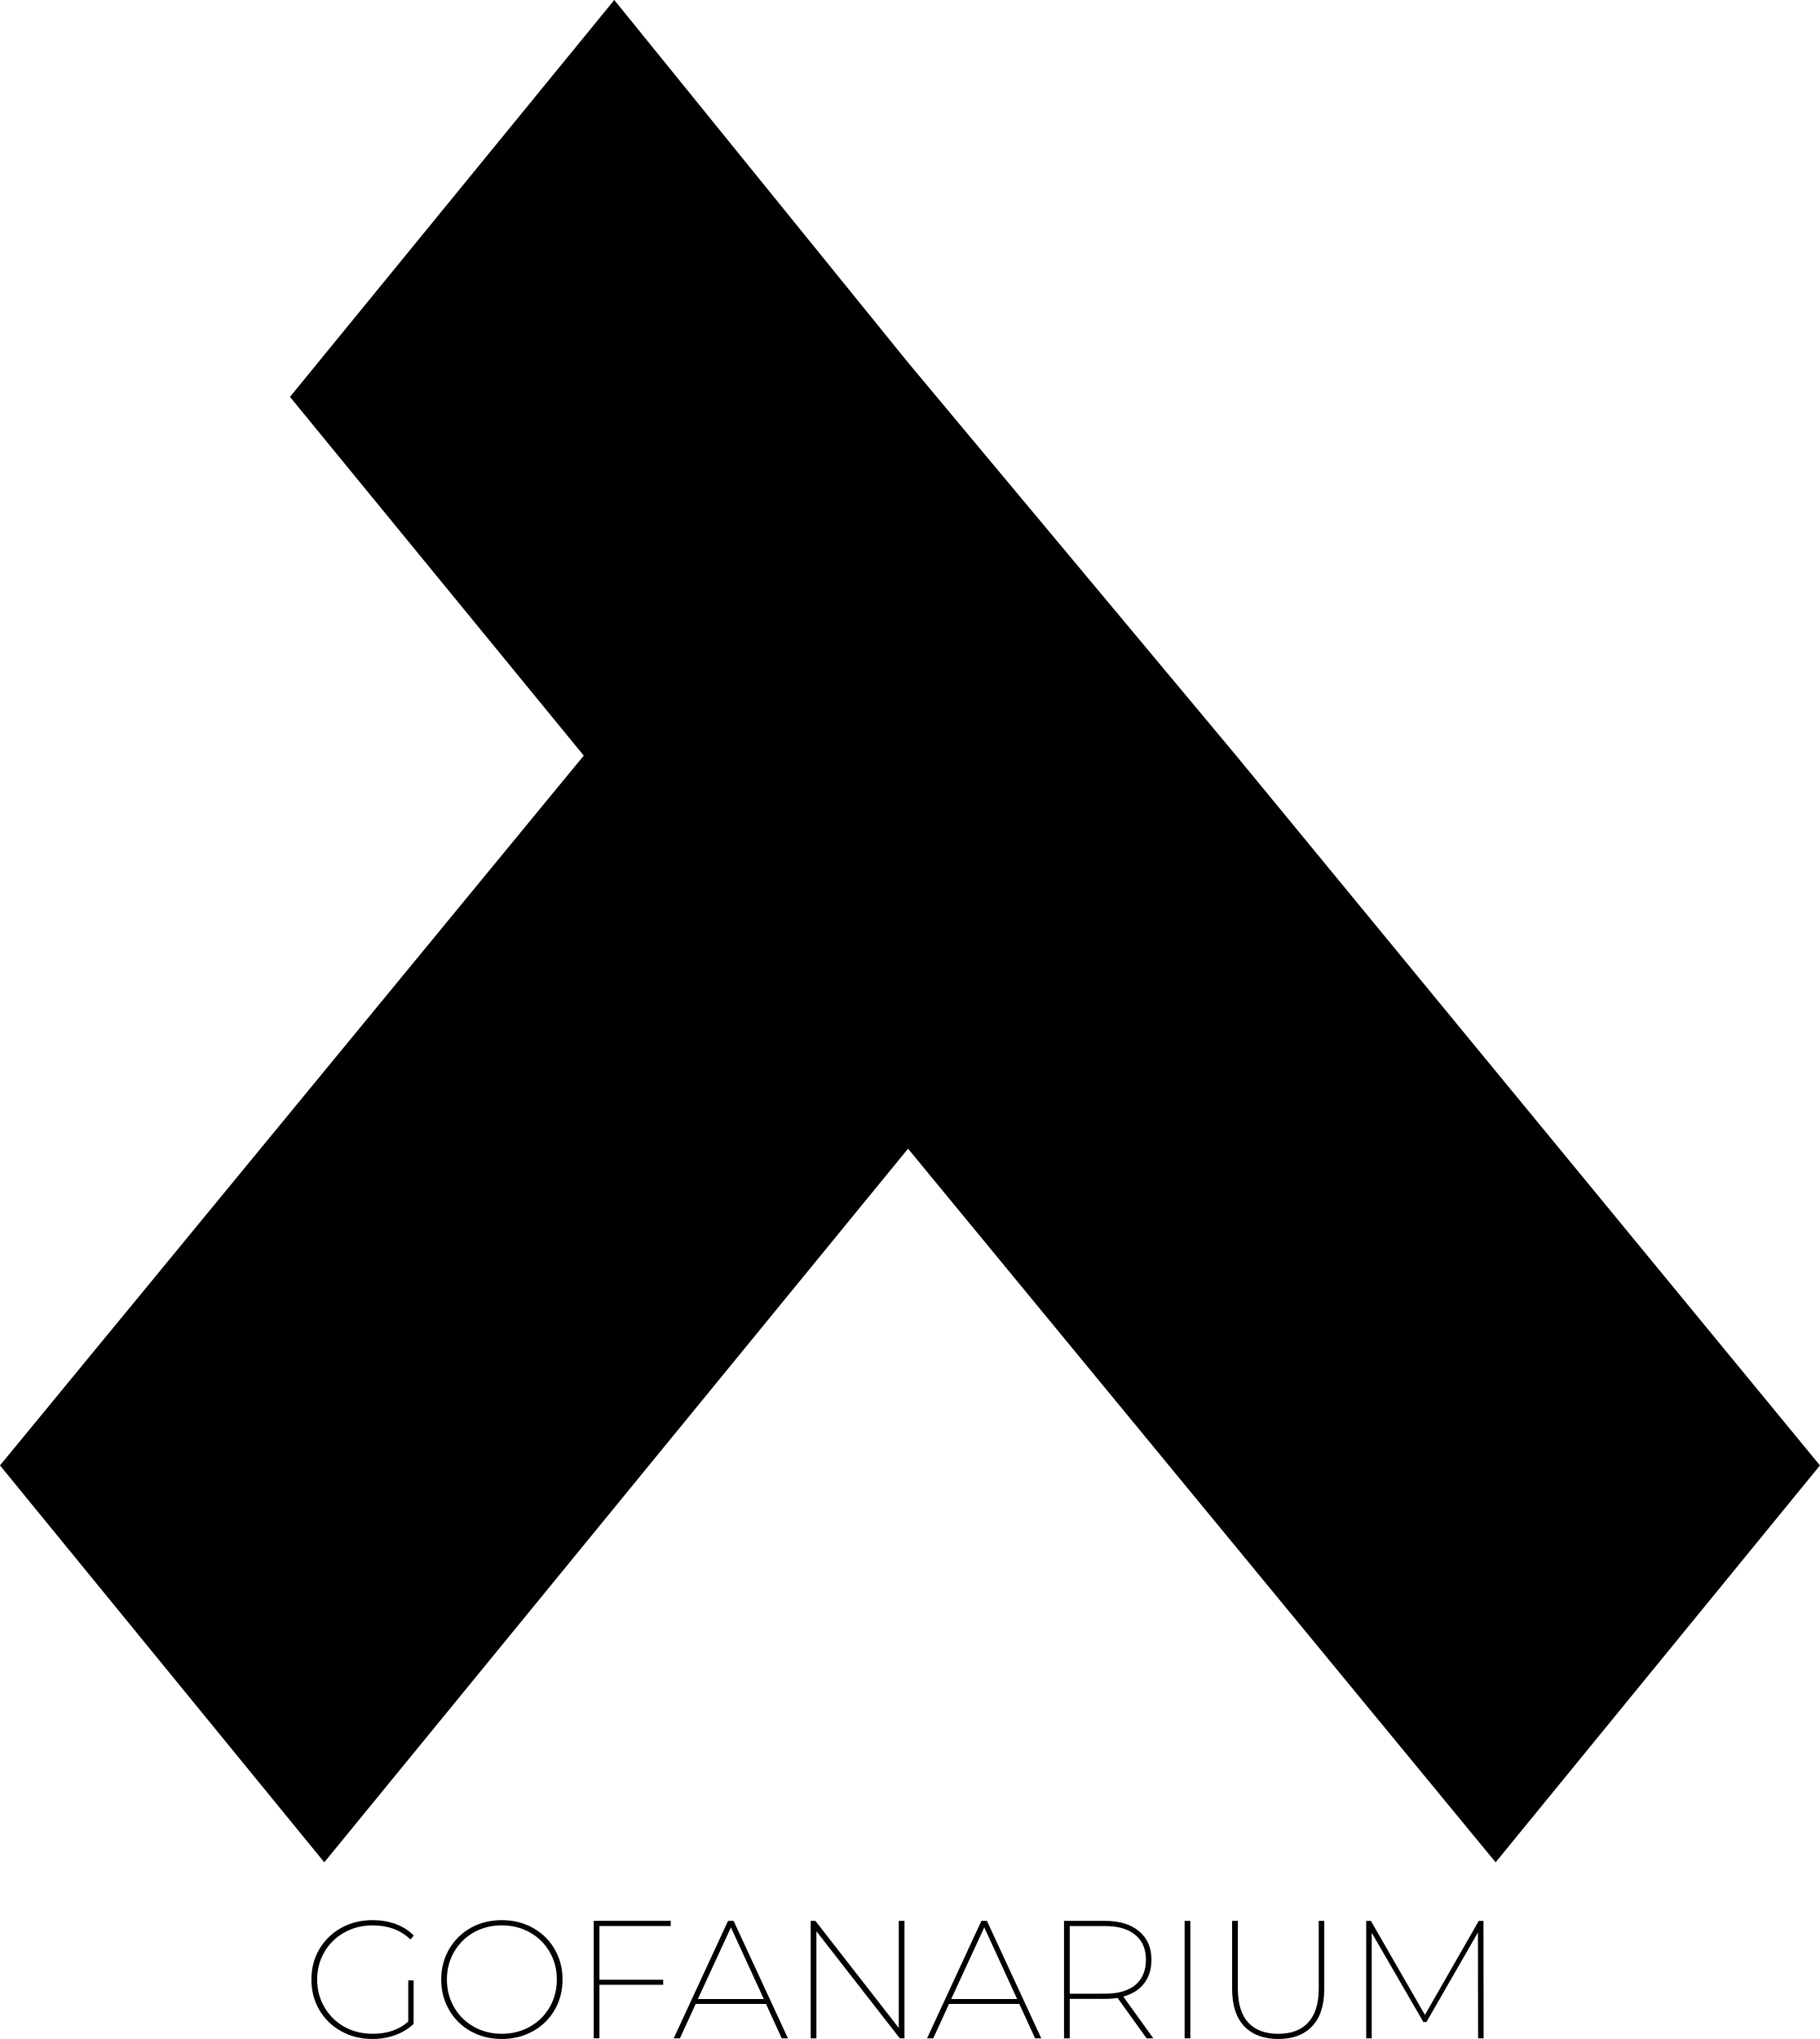
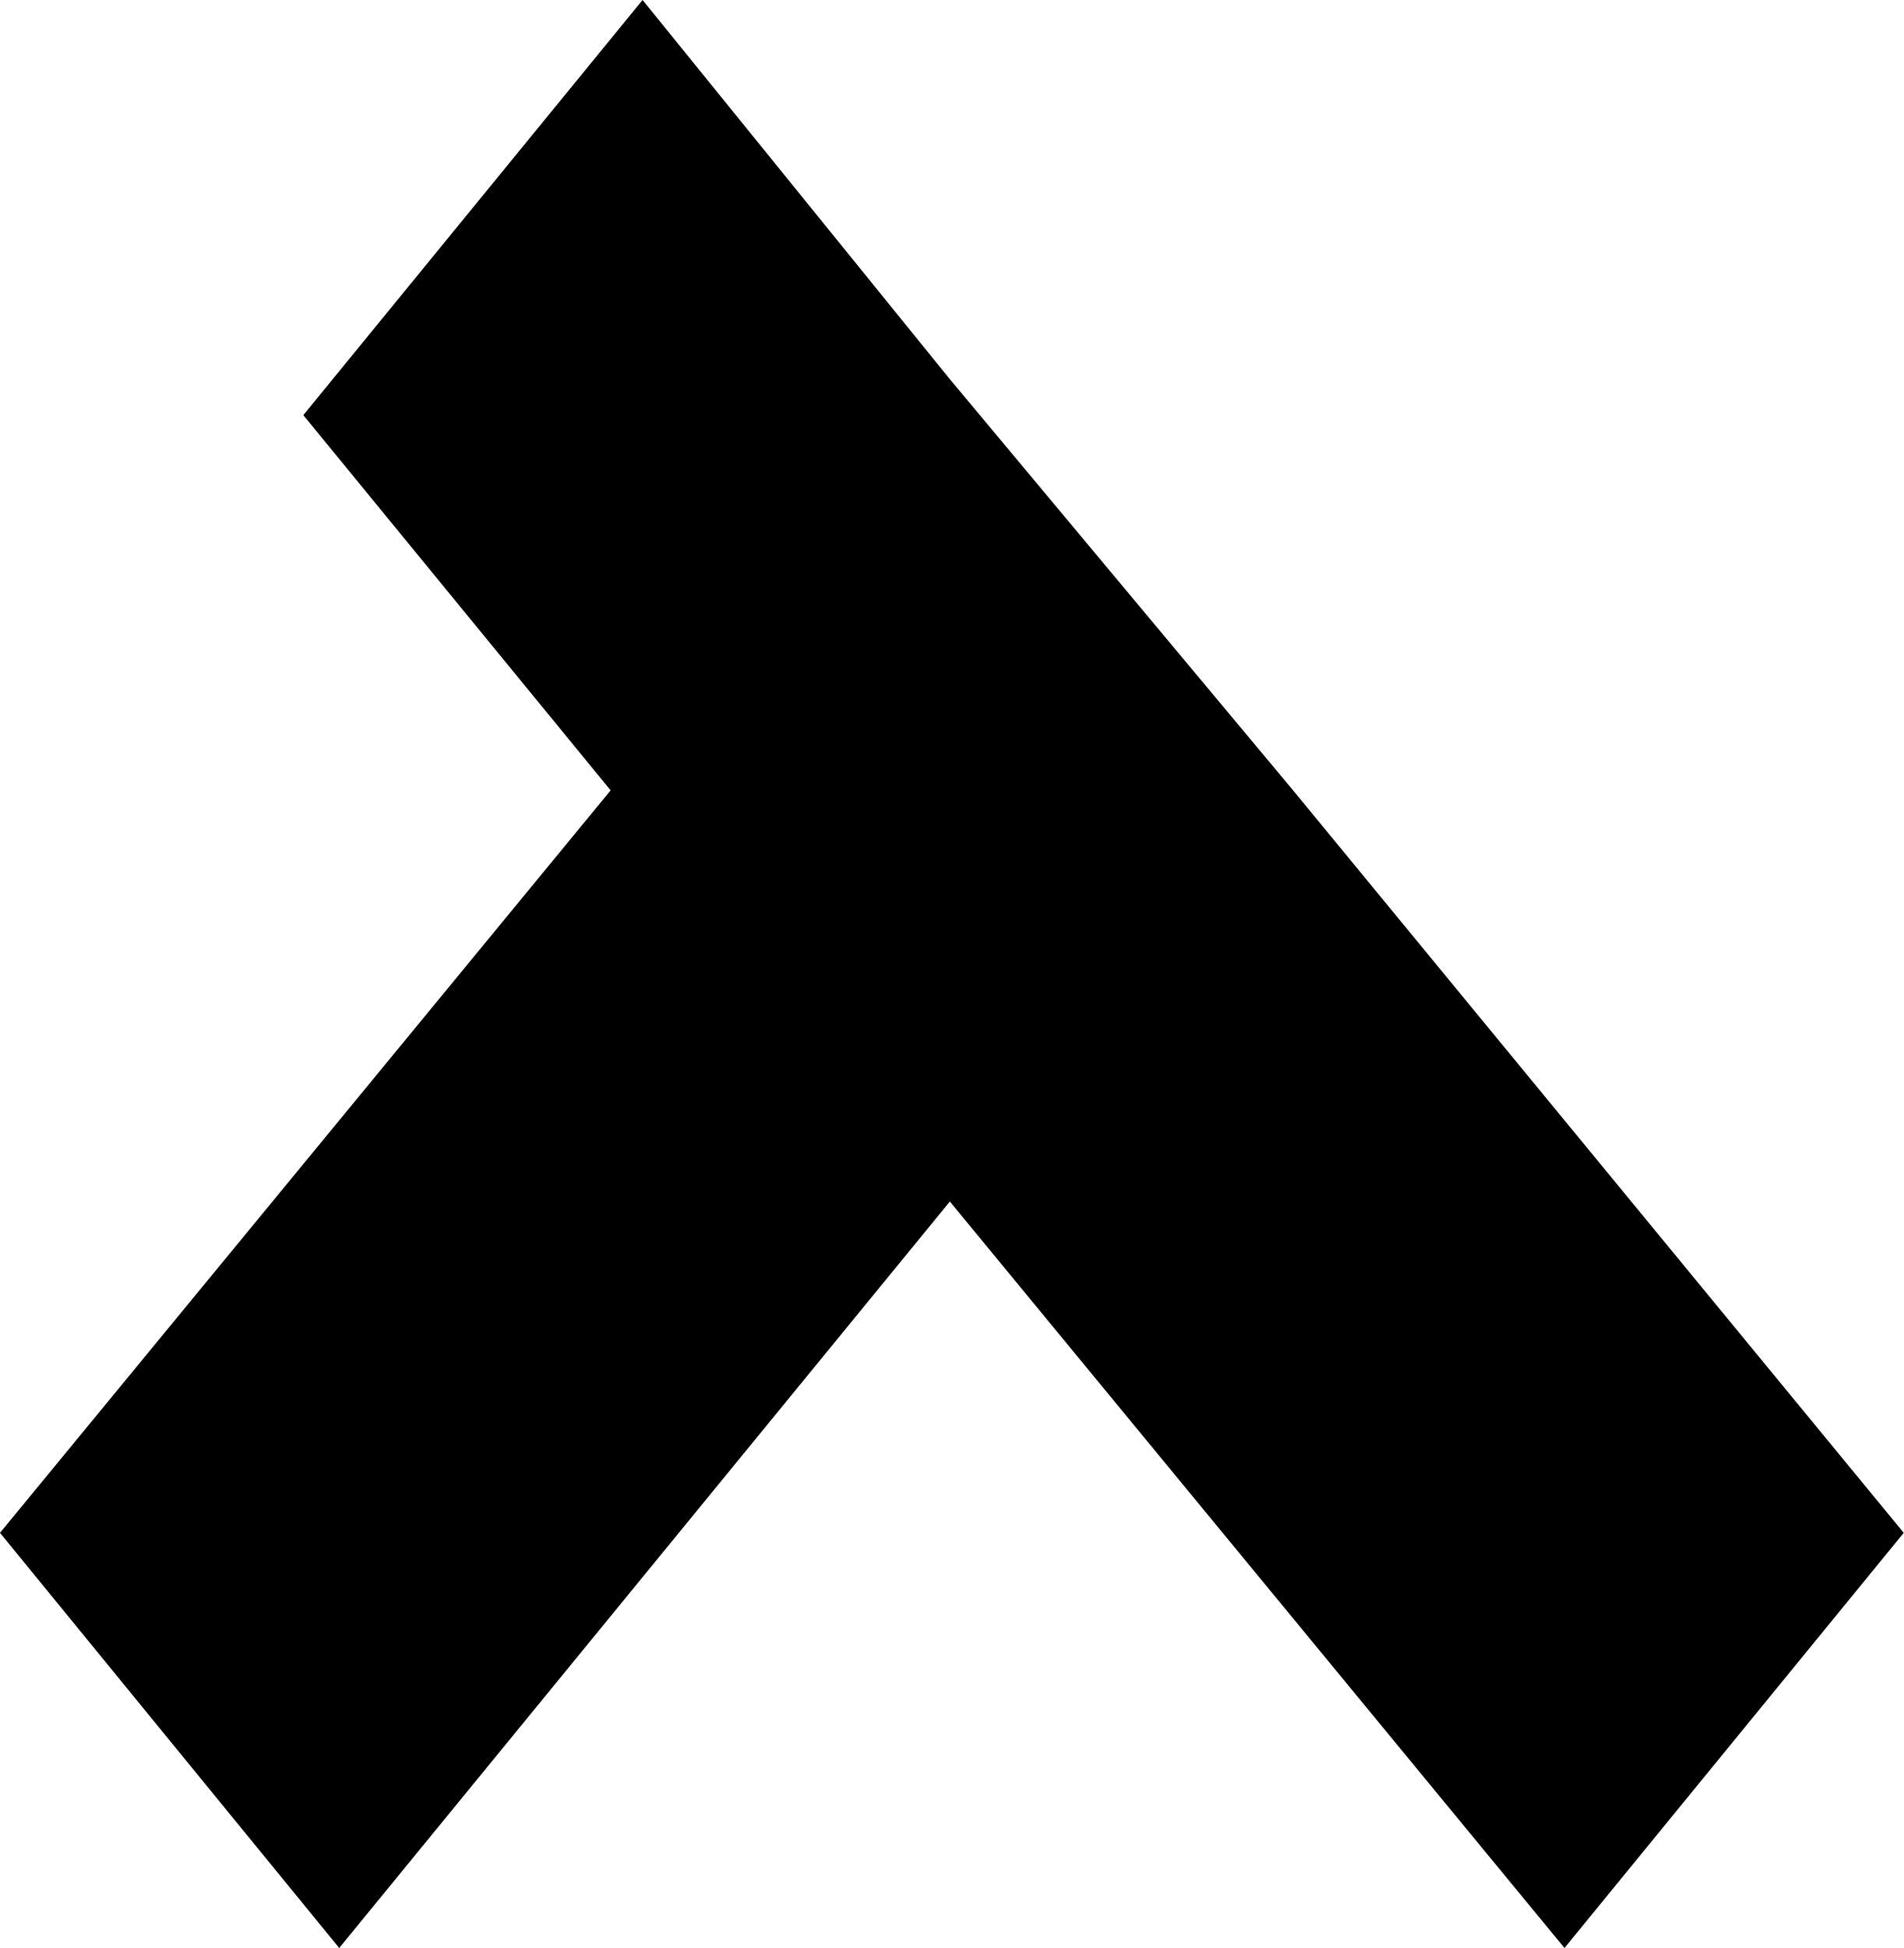
- <svg xmlns="http://www.w3.org/2000/svg" width="73.494mm" height="82.322mm" viewBox="0 0 73.494 82.322" version="1.1" id="svg8">
+ <svg xmlns="http://www.w3.org/2000/svg" width="73.494mm" height="75.189mm" viewBox="0 0 73.494 75.189" version="1.1" id="svg8">
  <defs id="defs2" />
  <g id="layer1" transform="translate(-307.0557,-605.8045)">
    <g aria-label="ג" style="font-style:normal;font-variant:normal;font-weight:normal;font-stretch:normal;font-size:154.076px;line-height:1.25;font-family:PatchSans;-inkscape-font-specification:PatchSans;letter-spacing:0px;word-spacing:0px;fill:#000000;fill-opacity:1;stroke:none;stroke-width:3.852" id="text835" transform="translate(-6.013564,9.488068)">
      <path d="m 337.876,596.316 -13.097,16.024 11.864,14.483 -23.574,28.658 13.096,16.024 23.574,-28.812 23.728,28.812 13.097,-16.024 -23.574,-28.658 -13.251,-15.87 z" style="direction:rtl;stroke-width:3.852" id="path841" />
    </g>
-     <g aria-label="GOFANARIUM" style="font-style:normal;font-variant:normal;font-weight:normal;font-stretch:normal;font-size:6.374px;line-height:1.25;font-family:PatchSans;-inkscape-font-specification:PatchSans;letter-spacing:0px;word-spacing:0px;fill:#000000;fill-opacity:1;stroke:none;stroke-width:0.159" id="text839" transform="matrix(1.06302,0,0,1.06302,-23.12653,-42.6374)">
-       <path d="m 326.117,685.216 h 0.204 v 1.651 q -0.293,0.28 -0.701,0.427 -0.402,0.147 -0.861,0.147 -0.657,0 -1.186,-0.293 -0.529,-0.293 -0.835,-0.81 -0.3,-0.516 -0.3,-1.154 0,-0.637 0.3,-1.154 0.306,-0.516 0.835,-0.81 0.529,-0.293 1.186,-0.293 0.478,0 0.88,0.147 0.402,0.147 0.688,0.44 l -0.127,0.147 q -0.555,-0.535 -1.434,-0.535 -0.599,0 -1.084,0.274 -0.478,0.268 -0.752,0.739 -0.274,0.472 -0.274,1.045 0,0.574 0.274,1.045 0.274,0.472 0.752,0.746 0.484,0.268 1.084,0.268 0.835,0 1.351,-0.465 z" style="font-style:normal;font-variant:normal;font-weight:normal;font-stretch:normal;font-family:'Montserrat ExtraLight';-inkscape-font-specification:'Montserrat ExtraLight, ';stroke-width:0.159" id="path844" />
-       <path d="m 329.67,687.441 q -0.65,0 -1.179,-0.293 -0.523,-0.293 -0.822,-0.81 -0.3,-0.516 -0.3,-1.154 0,-0.637 0.3,-1.154 0.3,-0.516 0.822,-0.81 0.529,-0.293 1.179,-0.293 0.65,0 1.179,0.293 0.529,0.293 0.829,0.81 0.3,0.516 0.3,1.154 0,0.637 -0.3,1.154 -0.3,0.516 -0.829,0.81 -0.529,0.293 -1.179,0.293 z m 0,-0.198 q 0.586,0 1.065,-0.268 0.478,-0.268 0.752,-0.739 0.274,-0.472 0.274,-1.052 0,-0.58 -0.274,-1.052 -0.274,-0.472 -0.752,-0.739 -0.478,-0.268 -1.065,-0.268 -0.586,0 -1.065,0.268 -0.472,0.268 -0.746,0.739 -0.274,0.472 -0.274,1.052 0,0.58 0.274,1.052 0.274,0.472 0.746,0.739 0.478,0.268 1.065,0.268 z" style="font-style:normal;font-variant:normal;font-weight:normal;font-stretch:normal;font-family:'Montserrat ExtraLight';-inkscape-font-specification:'Montserrat ExtraLight, ';stroke-width:0.159" id="path846" />
-       <path d="m 333.38,683.151 v 2.04 h 2.422 v 0.191 h -2.422 v 2.033 h -0.217 v -4.462 h 2.926 v 0.198 z" style="font-style:normal;font-variant:normal;font-weight:normal;font-stretch:normal;font-family:'Montserrat ExtraLight';-inkscape-font-specification:'Montserrat ExtraLight, ';stroke-width:0.159" id="path848" />
-       <path d="m 339.707,686.109 h -2.671 l -0.599,1.307 h -0.236 l 2.065,-4.462 h 0.21 l 2.065,4.462 h -0.236 z m -0.083,-0.185 -1.249,-2.722 -1.256,2.722 z" style="font-style:normal;font-variant:normal;font-weight:normal;font-stretch:normal;font-family:'Montserrat ExtraLight';-inkscape-font-specification:'Montserrat ExtraLight, ';stroke-width:0.159" id="path850" />
-       <path d="m 344.968,682.954 v 4.462 h -0.178 l -3.168,-4.067 v 4.067 h -0.217 v -4.462 h 0.178 l 3.168,4.067 v -4.067 z" style="font-style:normal;font-variant:normal;font-weight:normal;font-stretch:normal;font-family:'Montserrat ExtraLight';-inkscape-font-specification:'Montserrat ExtraLight, ';stroke-width:0.159" id="path852" />
-       <path d="m 349.331,686.109 h -2.671 l -0.599,1.307 h -0.236 l 2.065,-4.462 h 0.21 l 2.065,4.462 h -0.236 z m -0.083,-0.185 -1.249,-2.722 -1.256,2.722 z" style="font-style:normal;font-variant:normal;font-weight:normal;font-stretch:normal;font-family:'Montserrat ExtraLight';-inkscape-font-specification:'Montserrat ExtraLight, ';stroke-width:0.159" id="path854" />
-       <path d="m 354.165,687.416 -1.103,-1.536 q -0.217,0.038 -0.484,0.038 h -1.332 v 1.498 h -0.217 v -4.462 h 1.549 q 0.835,0 1.3,0.395 0.472,0.389 0.472,1.084 0,0.535 -0.28,0.899 -0.274,0.357 -0.79,0.497 l 1.141,1.587 z m -1.574,-1.696 q 0.746,0 1.147,-0.331 0.402,-0.338 0.402,-0.956 0,-0.612 -0.402,-0.943 -0.402,-0.338 -1.147,-0.338 h -1.345 v 2.569 z" style="font-style:normal;font-variant:normal;font-weight:normal;font-stretch:normal;font-family:'Montserrat ExtraLight';-inkscape-font-specification:'Montserrat ExtraLight, ';stroke-width:0.159" id="path856" />
-       <path d="m 355.61,682.954 h 0.217 v 4.462 h -0.217 z" style="font-style:normal;font-variant:normal;font-weight:normal;font-stretch:normal;font-family:'Montserrat ExtraLight';-inkscape-font-specification:'Montserrat ExtraLight, ';stroke-width:0.159" id="path858" />
-       <path d="m 359.168,687.441 q -0.829,0 -1.294,-0.484 -0.459,-0.484 -0.459,-1.421 v -2.582 h 0.217 v 2.575 q 0,0.854 0.395,1.288 0.395,0.427 1.141,0.427 0.739,0 1.135,-0.427 0.402,-0.433 0.402,-1.288 v -2.575 h 0.21 v 2.582 q 0,0.937 -0.459,1.421 -0.459,0.484 -1.288,0.484 z" style="font-style:normal;font-variant:normal;font-weight:normal;font-stretch:normal;font-family:'Montserrat ExtraLight';-inkscape-font-specification:'Montserrat ExtraLight, ';stroke-width:0.159" id="path860" />
-       <path d="m 366.759,687.416 -0.006,-4.022 -1.957,3.404 h -0.115 l -1.963,-3.391 v 4.01 h -0.21 v -4.462 h 0.178 l 2.053,3.57 2.046,-3.57 h 0.178 l 0.006,4.462 z" style="font-style:normal;font-variant:normal;font-weight:normal;font-stretch:normal;font-family:'Montserrat ExtraLight';-inkscape-font-specification:'Montserrat ExtraLight, ';stroke-width:0.159" id="path862" />
-     </g>
  </g>
</svg>
